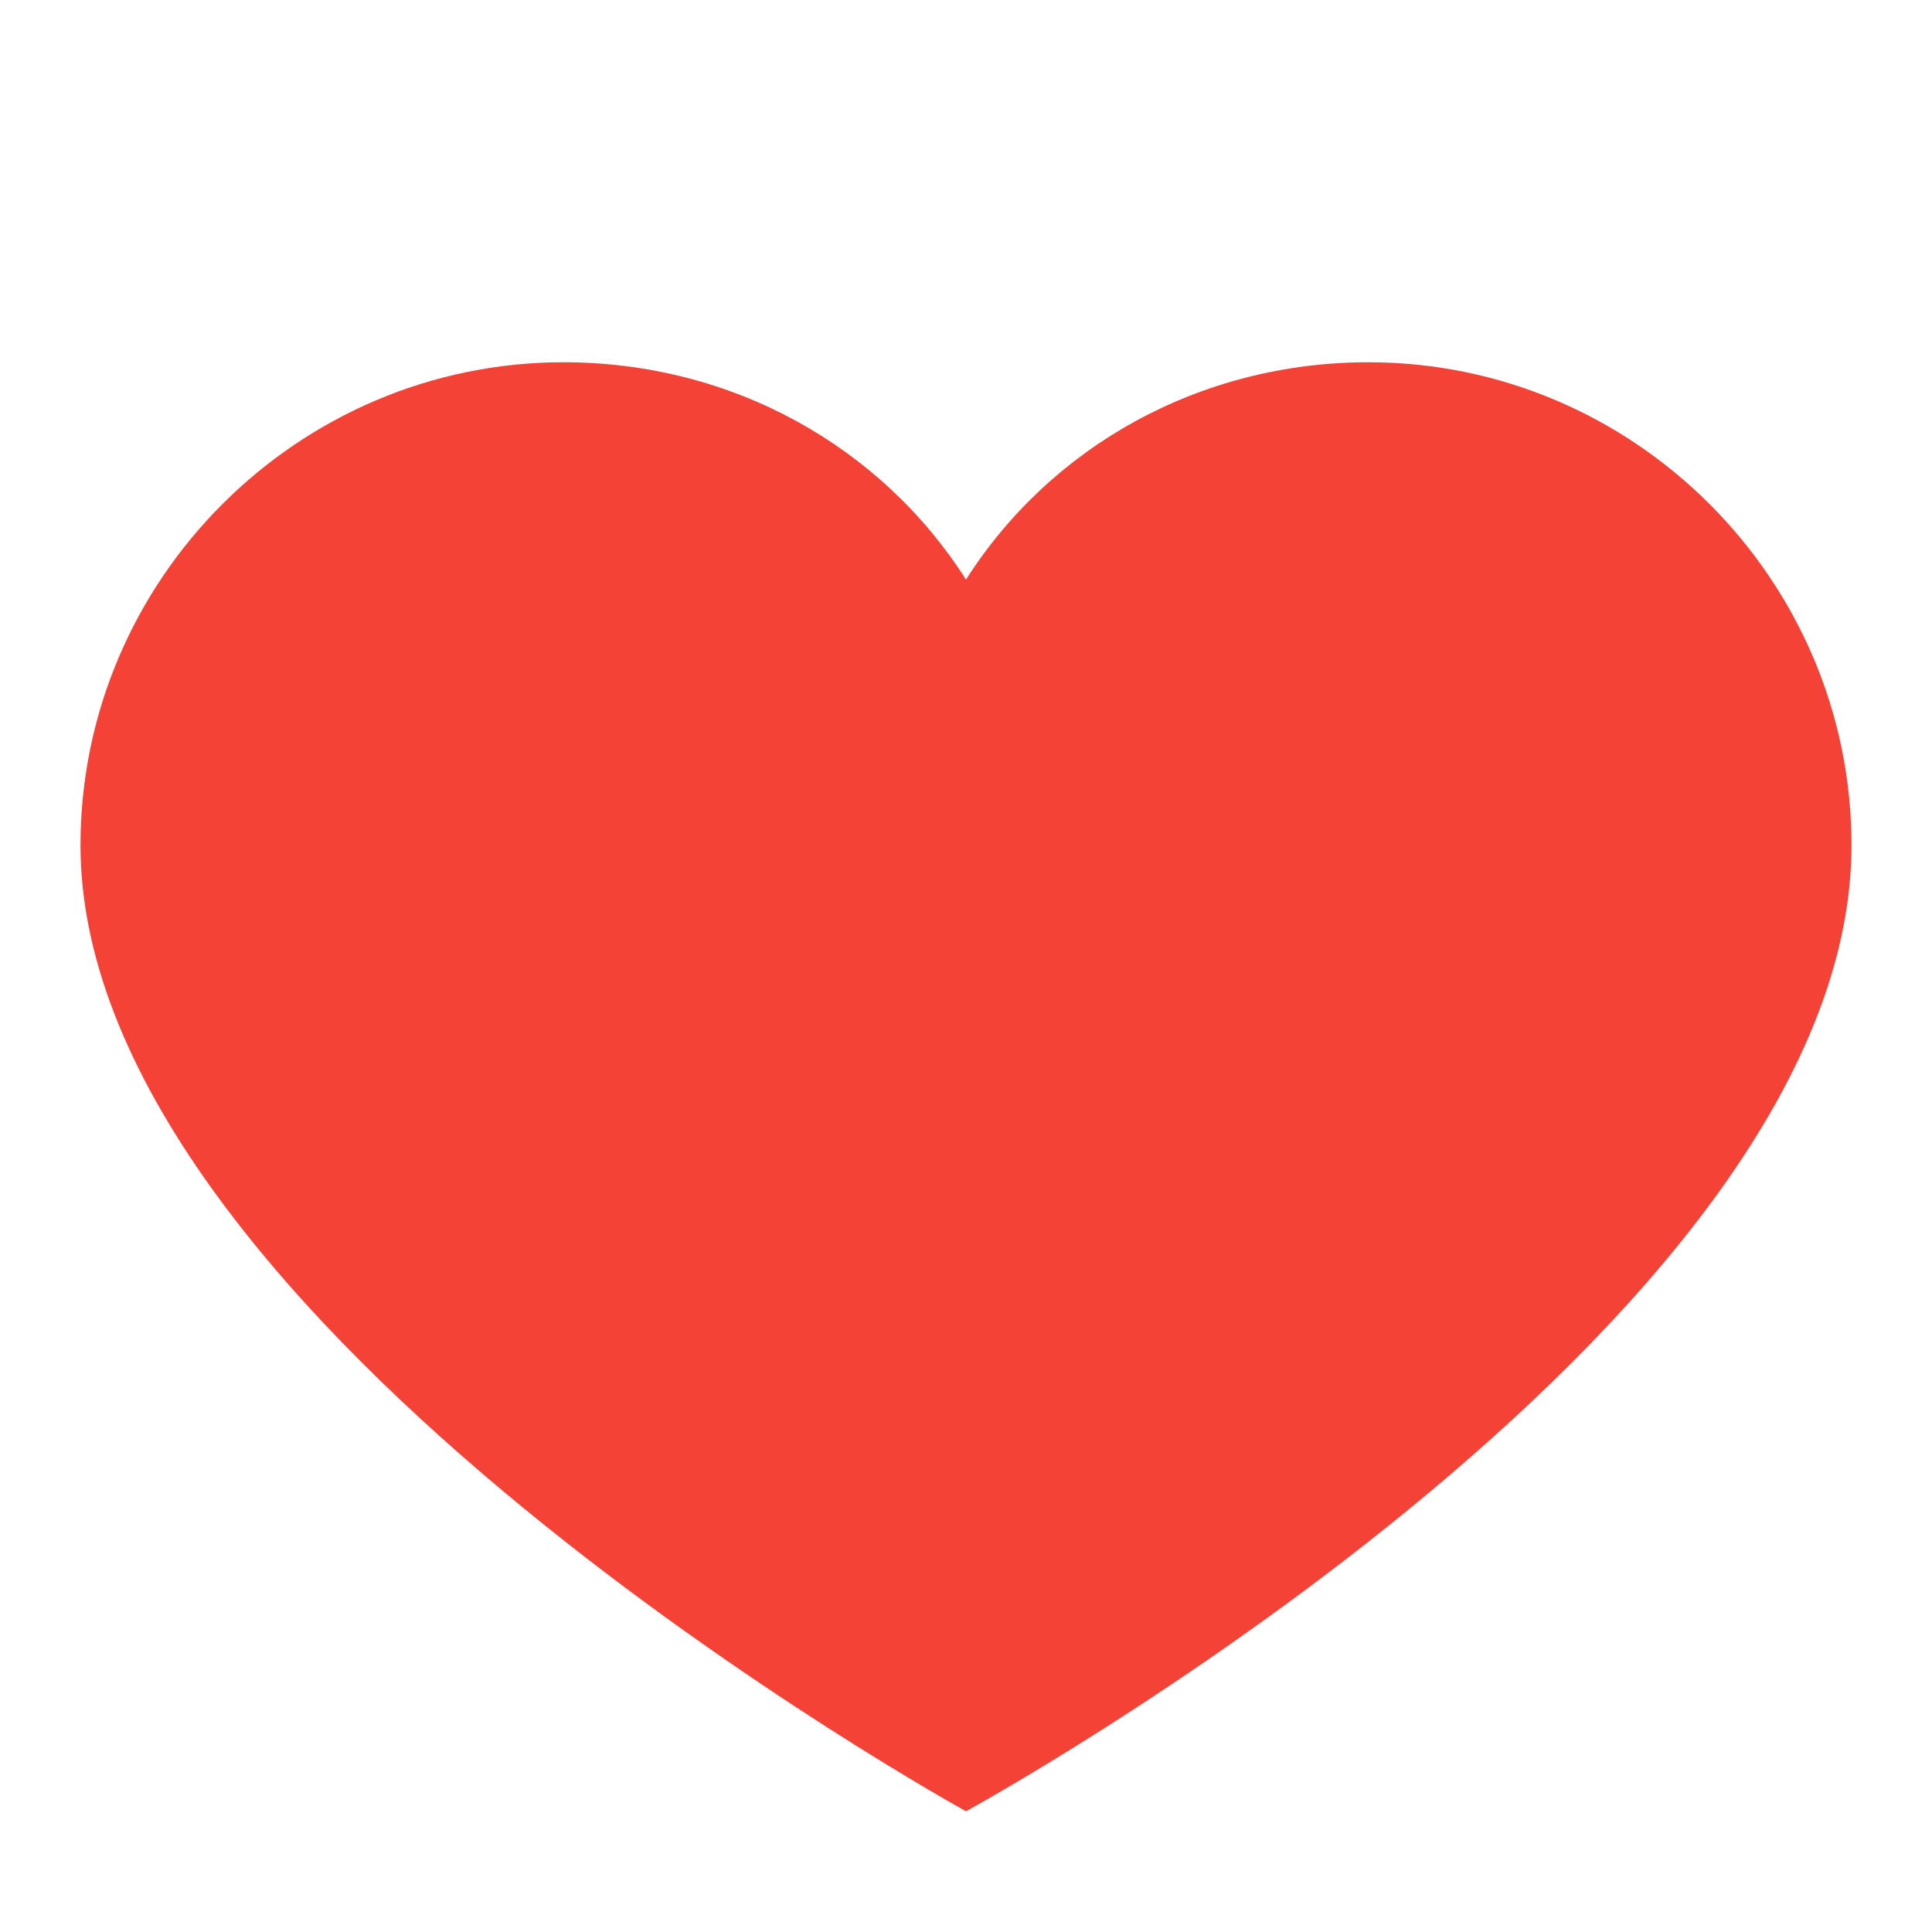
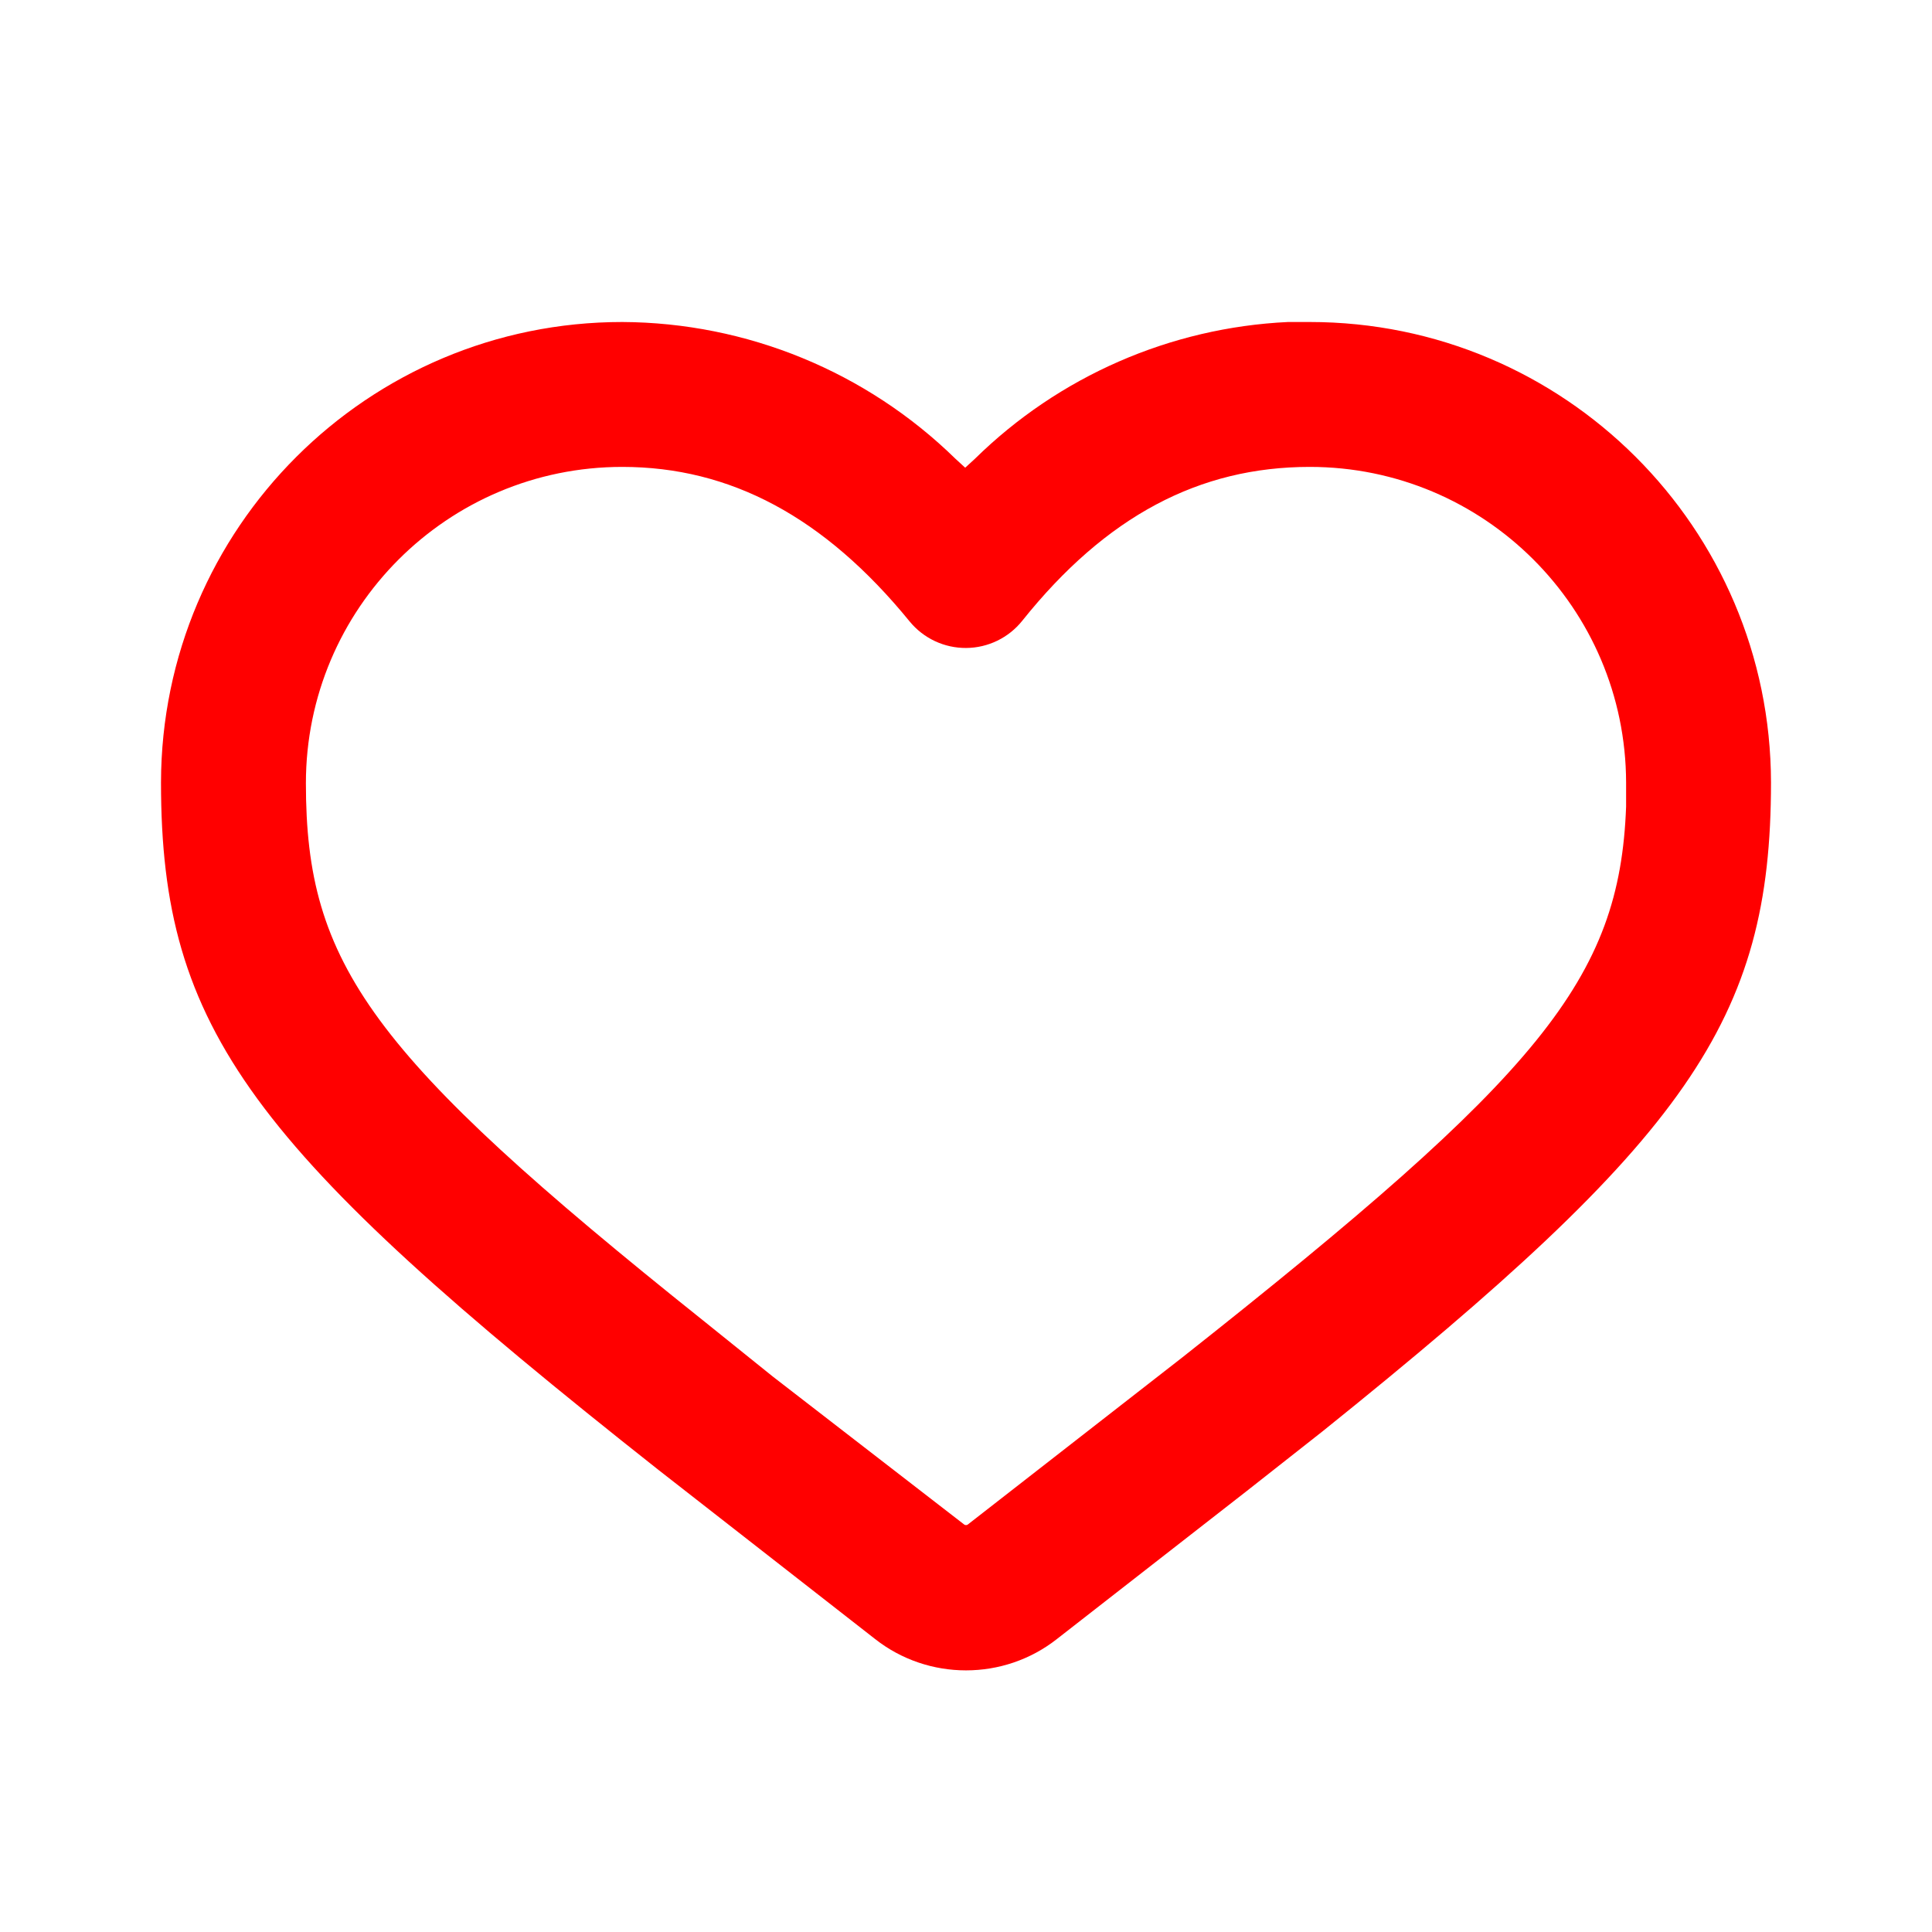
- <svg xmlns="http://www.w3.org/2000/svg" width="800px" height="800px" viewBox="0 0 1024 1024" class="icon" version="1.1">
-   <path d="M725.333 192c-89.6 0-168.533 44.8-213.333 115.2C467.2 236.8 388.267 192 298.667 192 157.867 192 42.667 307.2 42.667 448c0 253.867 469.333 512 469.333 512s469.333-256 469.333-512c0-140.8-115.2-256-256-256z" fill="#F44336" />
+ <svg xmlns="http://www.w3.org/2000/svg" height="24" viewBox="0 0 24 24" width="24">
+   <g fill="none" fill-rule="evenodd">
+     <path d="M16 4a5.95 5.95 0 0 0-3.89 1.7l-.12.11-.12-.11A5.96 5.96 0 0 0 7.73 4 5.73 5.73 0 0 0 2 9.72c0 3.08 1.13 4.55 6.18 8.54l2.69 2.1c.66.52 1.6.52 2.26 0l2.36-1.84.94-.74c4.53-3.64 5.57-5.1 5.57-8.06A5.73 5.73 0 0 0 16.27 4zm.27 1.8a3.93 3.93 0 0 1 3.93 3.92v.3c-.08 2.15-1.07 3.33-5.51 6.84l-2.67 2.08a.04.04 0 0 1-.04 0L9.6 17.1l-.87-.7C4.6 13.1 3.8 11.98 3.8 9.73A3.93 3.93 0 0 1 7.73 5.8c1.34 0 2.51.62 3.57 1.92a.9.9 0 0 0 1.4-.01c1.04-1.3 2.2-1.91 3.57-1.91z" fill="red" />
+   </g>
</svg>
